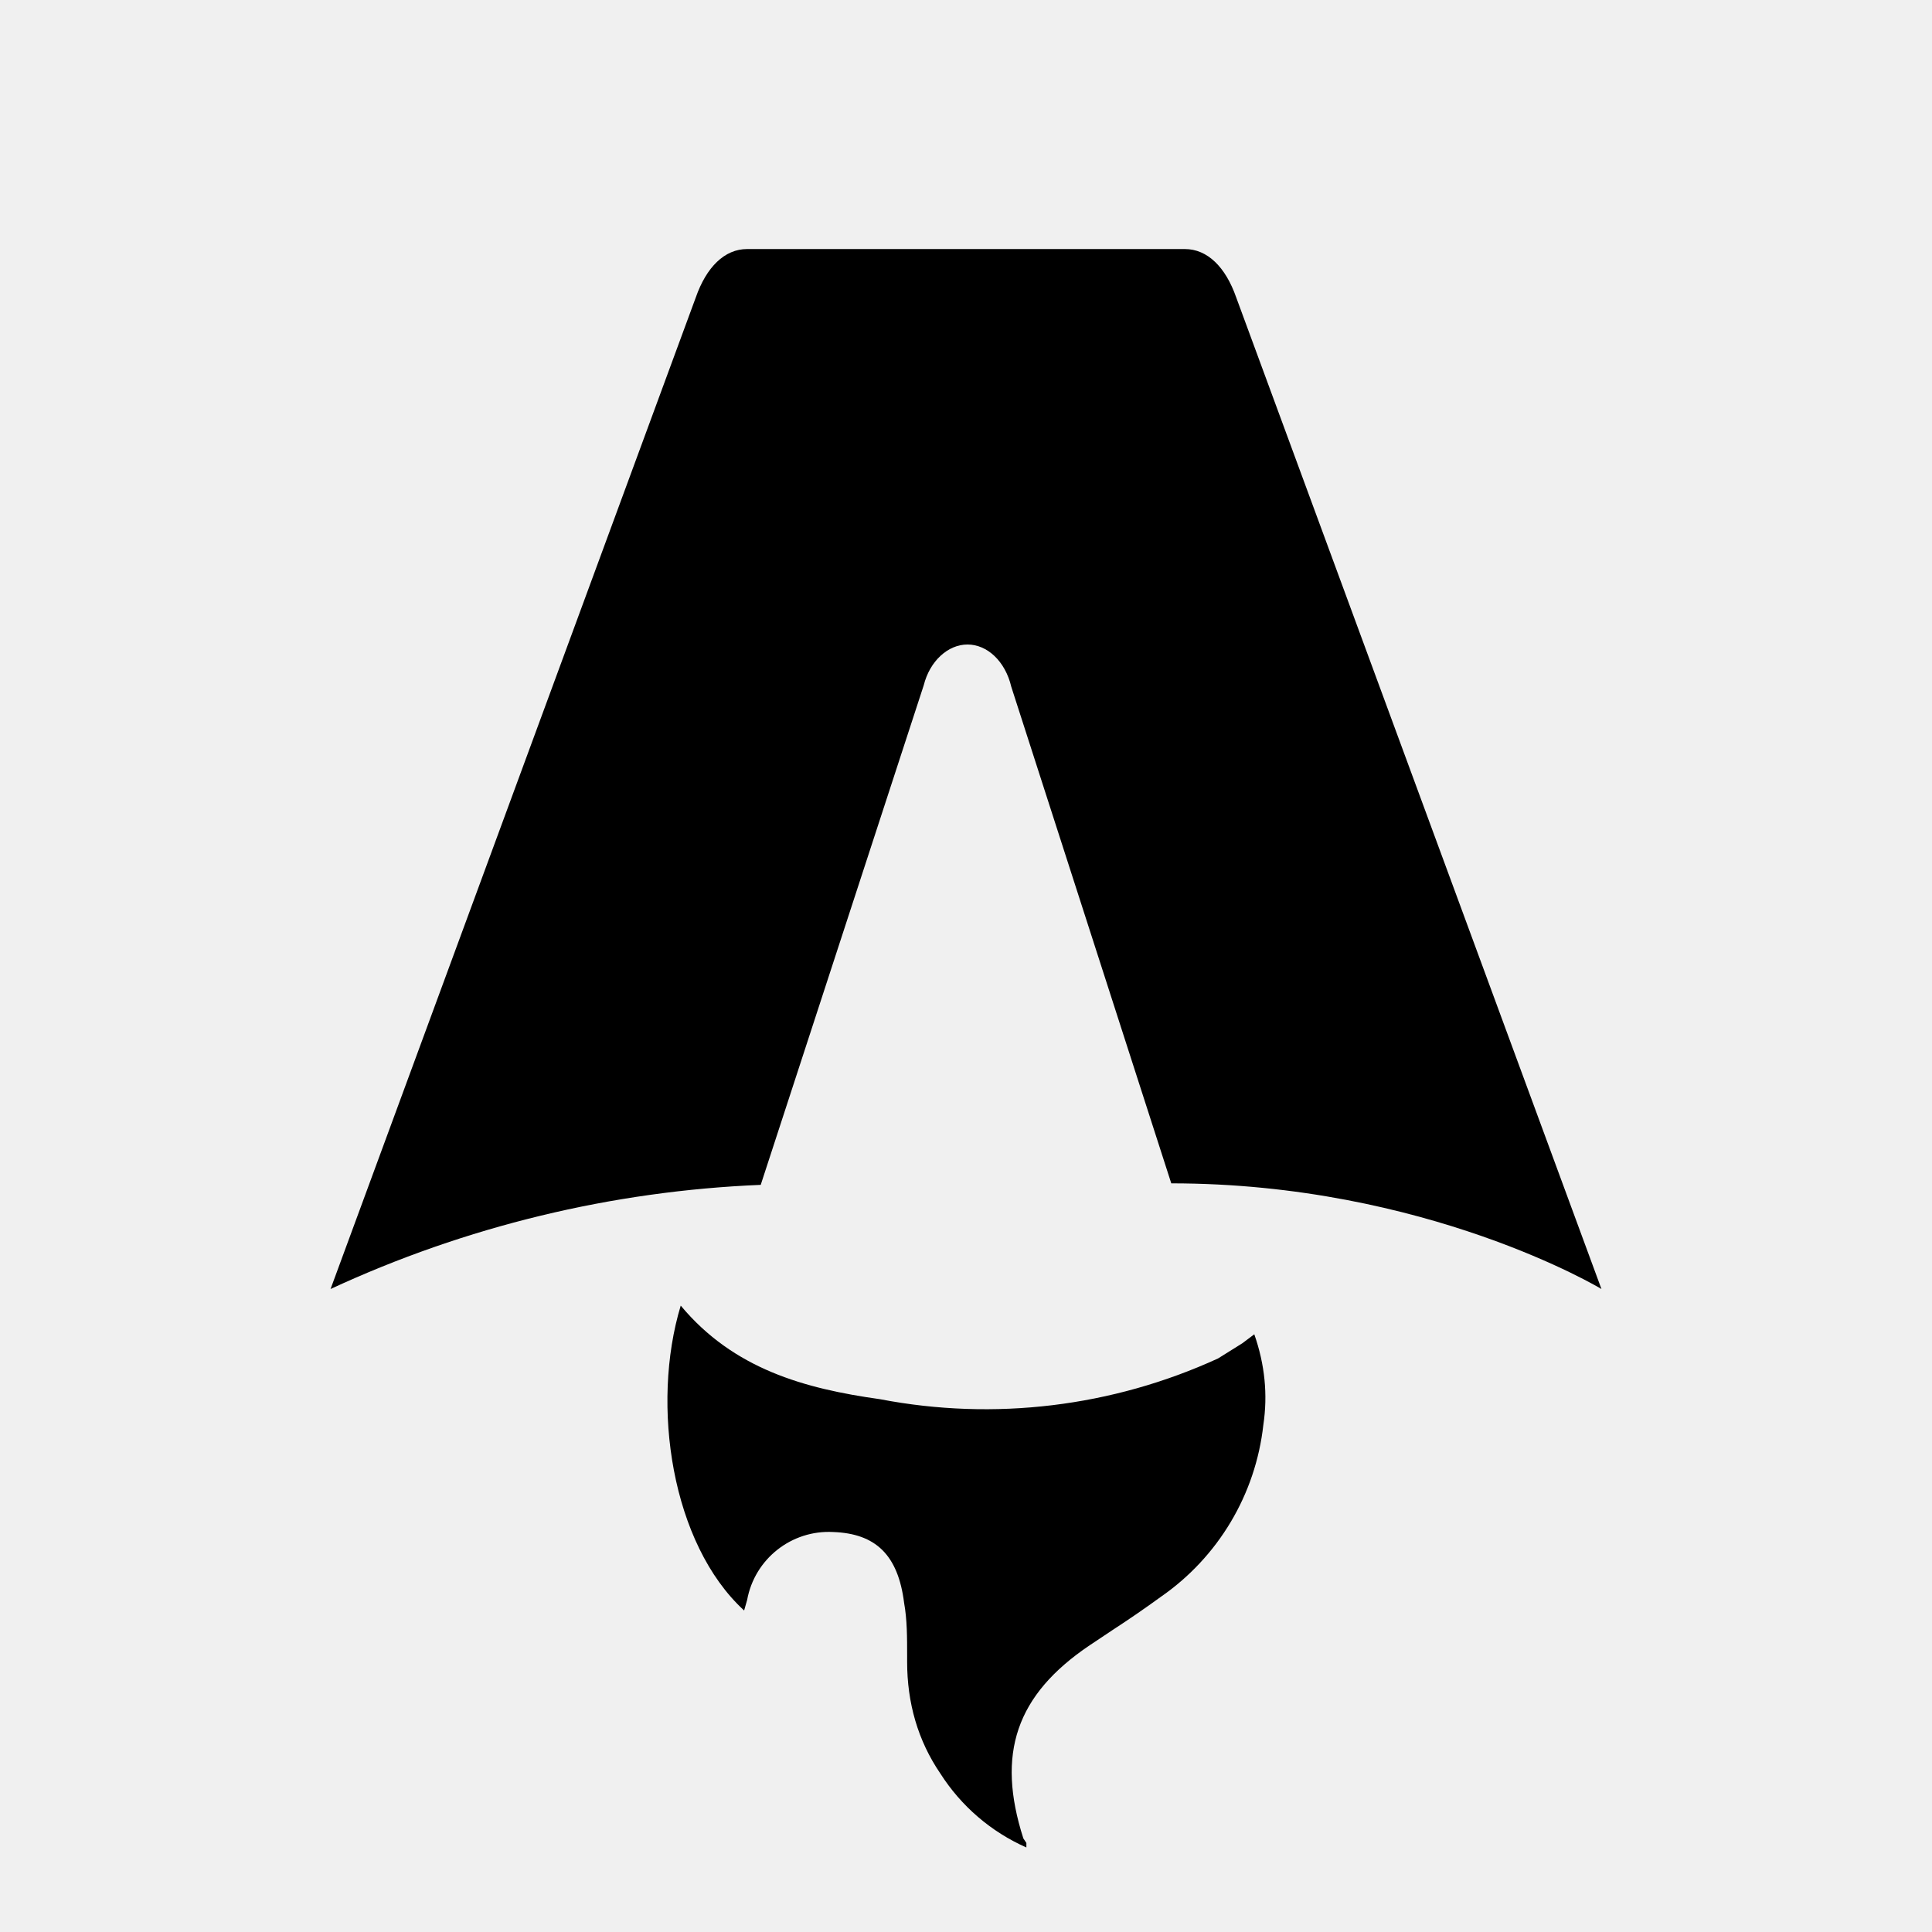
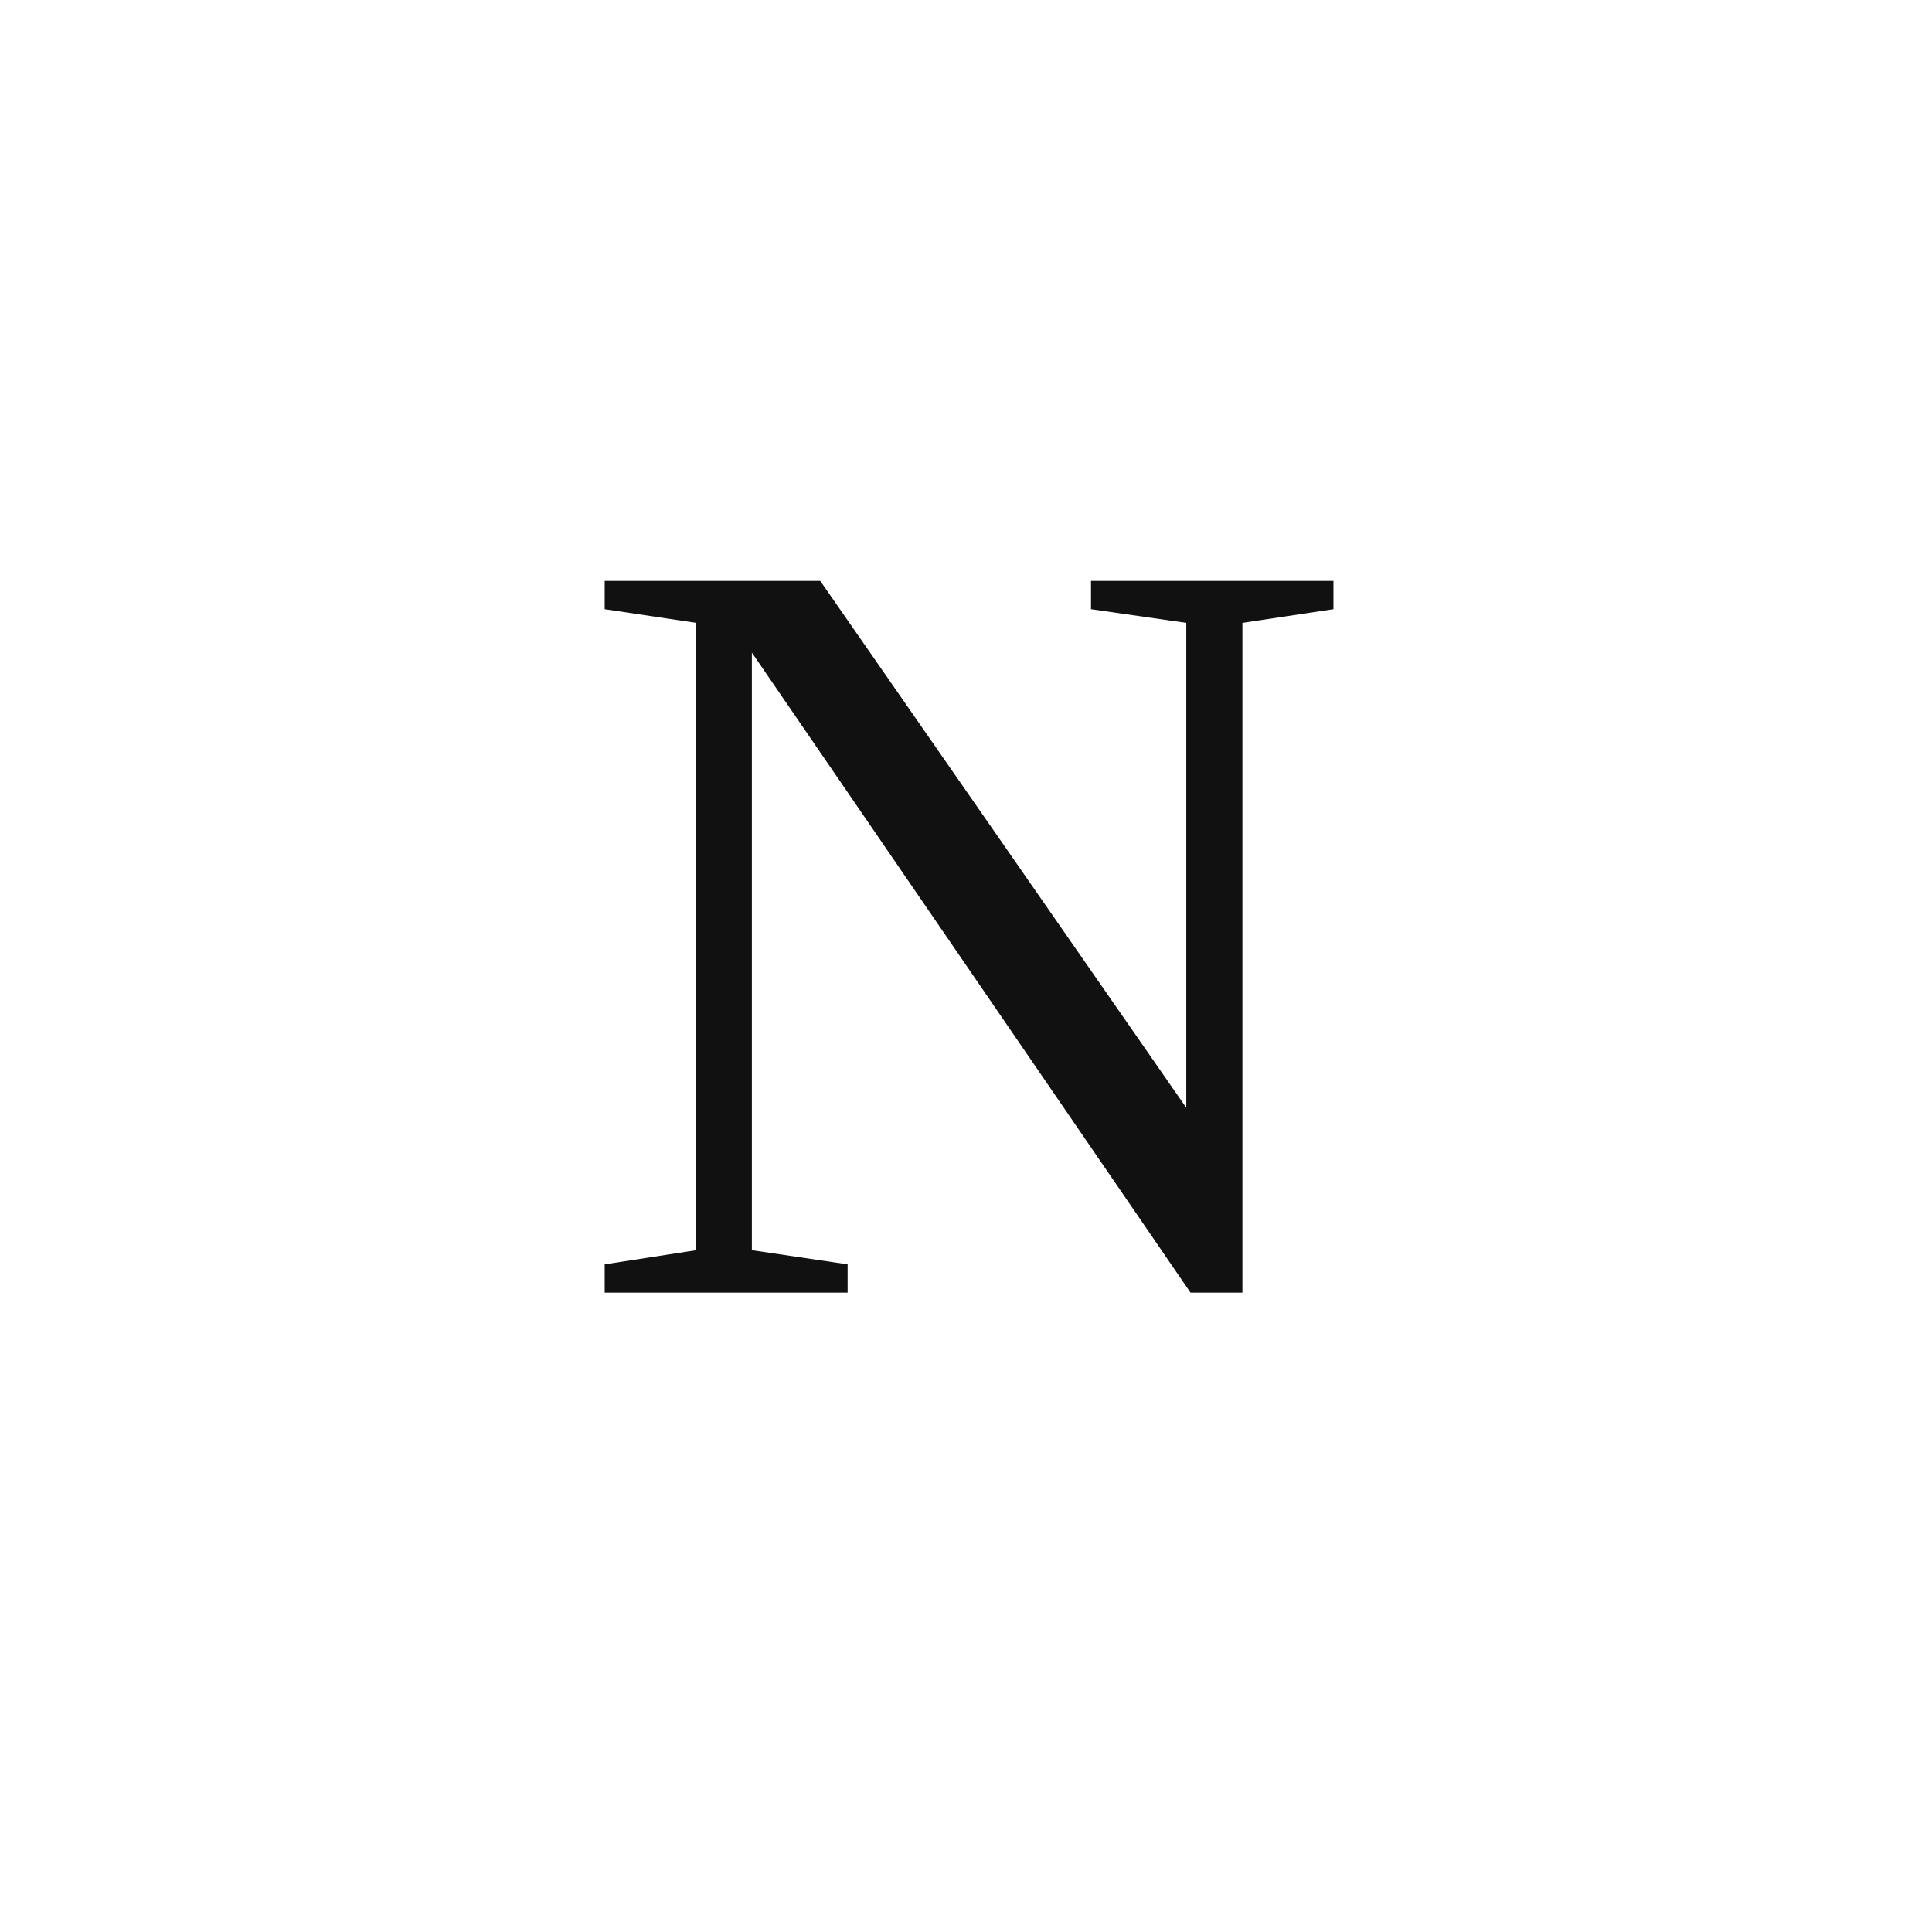
- <svg xmlns="http://www.w3.org/2000/svg" fill="none" viewBox="0 0 128 128">
-   <path d="M50.4 78.5a75.1 75.1 0 0 0-28.5 6.9l24.2-65.7c.7-2 1.9-3.2 3.4-3.2h29c1.5 0 2.7 1.2 3.4 3.2l24.2 65.7s-11.6-7-28.5-7L67 45.5c-.4-1.7-1.6-2.8-2.9-2.8-1.3 0-2.5 1.1-2.9 2.7L50.4 78.5Zm-1.1 28.2Zm-4.2-20.2c-2 6.6-.6 15.8 4.2 20.2a17.5 17.5 0 0 1 .2-.7 5.5 5.5 0 0 1 5.7-4.5c2.8.1 4.3 1.5 4.7 4.7.2 1.1.2 2.3.2 3.5v.4c0 2.7.7 5.2 2.2 7.4a13 13 0 0 0 5.7 4.9v-.3l-.2-.3c-1.8-5.6-.5-9.5 4.4-12.8l1.5-1a73 73 0 0 0 3.2-2.2 16 16 0 0 0 6.8-11.4c.3-2 .1-4-.6-6l-.8.6-1.6 1a37 37 0 0 1-22.4 2.7c-5-.7-9.7-2-13.2-6.2Z" />
-   <style>
-         path { fill: #000; }
-         @media (prefers-color-scheme: dark) {
-             path { fill: #FFF; }
-         }
-     </style>
+ <svg xmlns="http://www.w3.org/2000/svg" viewBox="0 0 64 64">
+   <rect width="64" height="64" fill="white" />
+   <text x="50%" y="54%" text-anchor="middle" dominant-baseline="middle" font-family="Georgia, Times New Roman, serif" font-size="36" fill="#111">N</text>
</svg>
